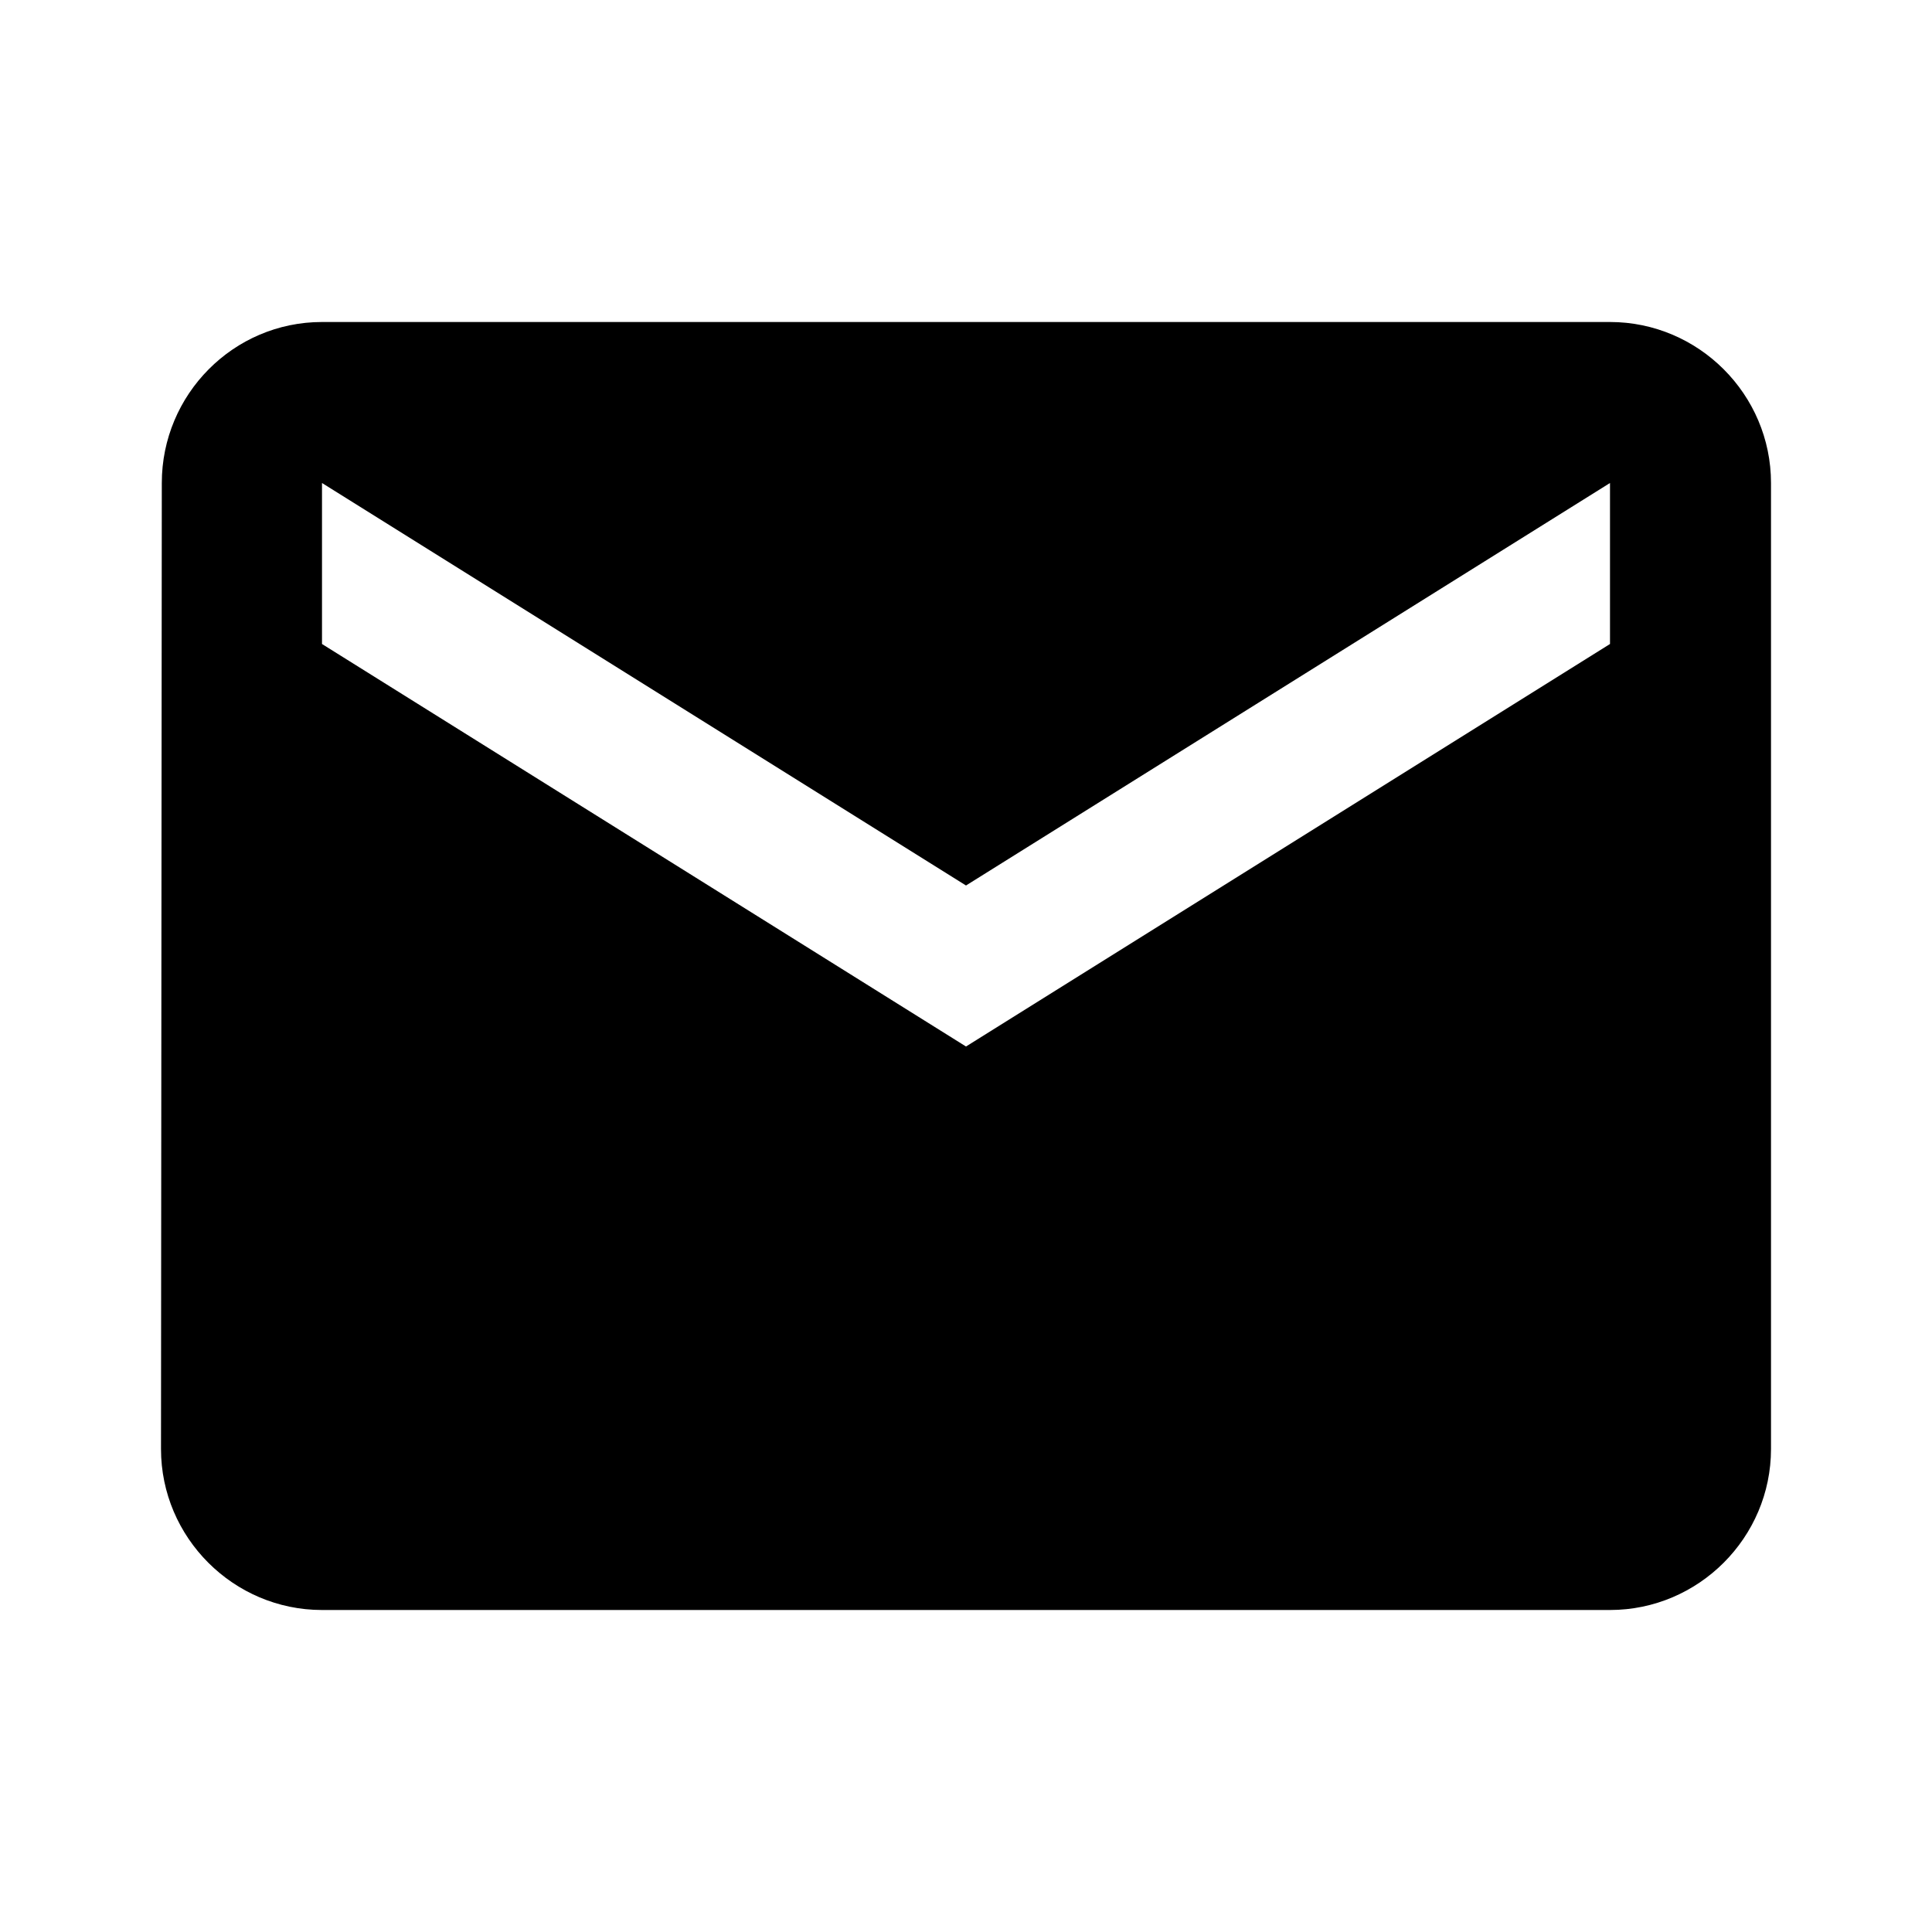
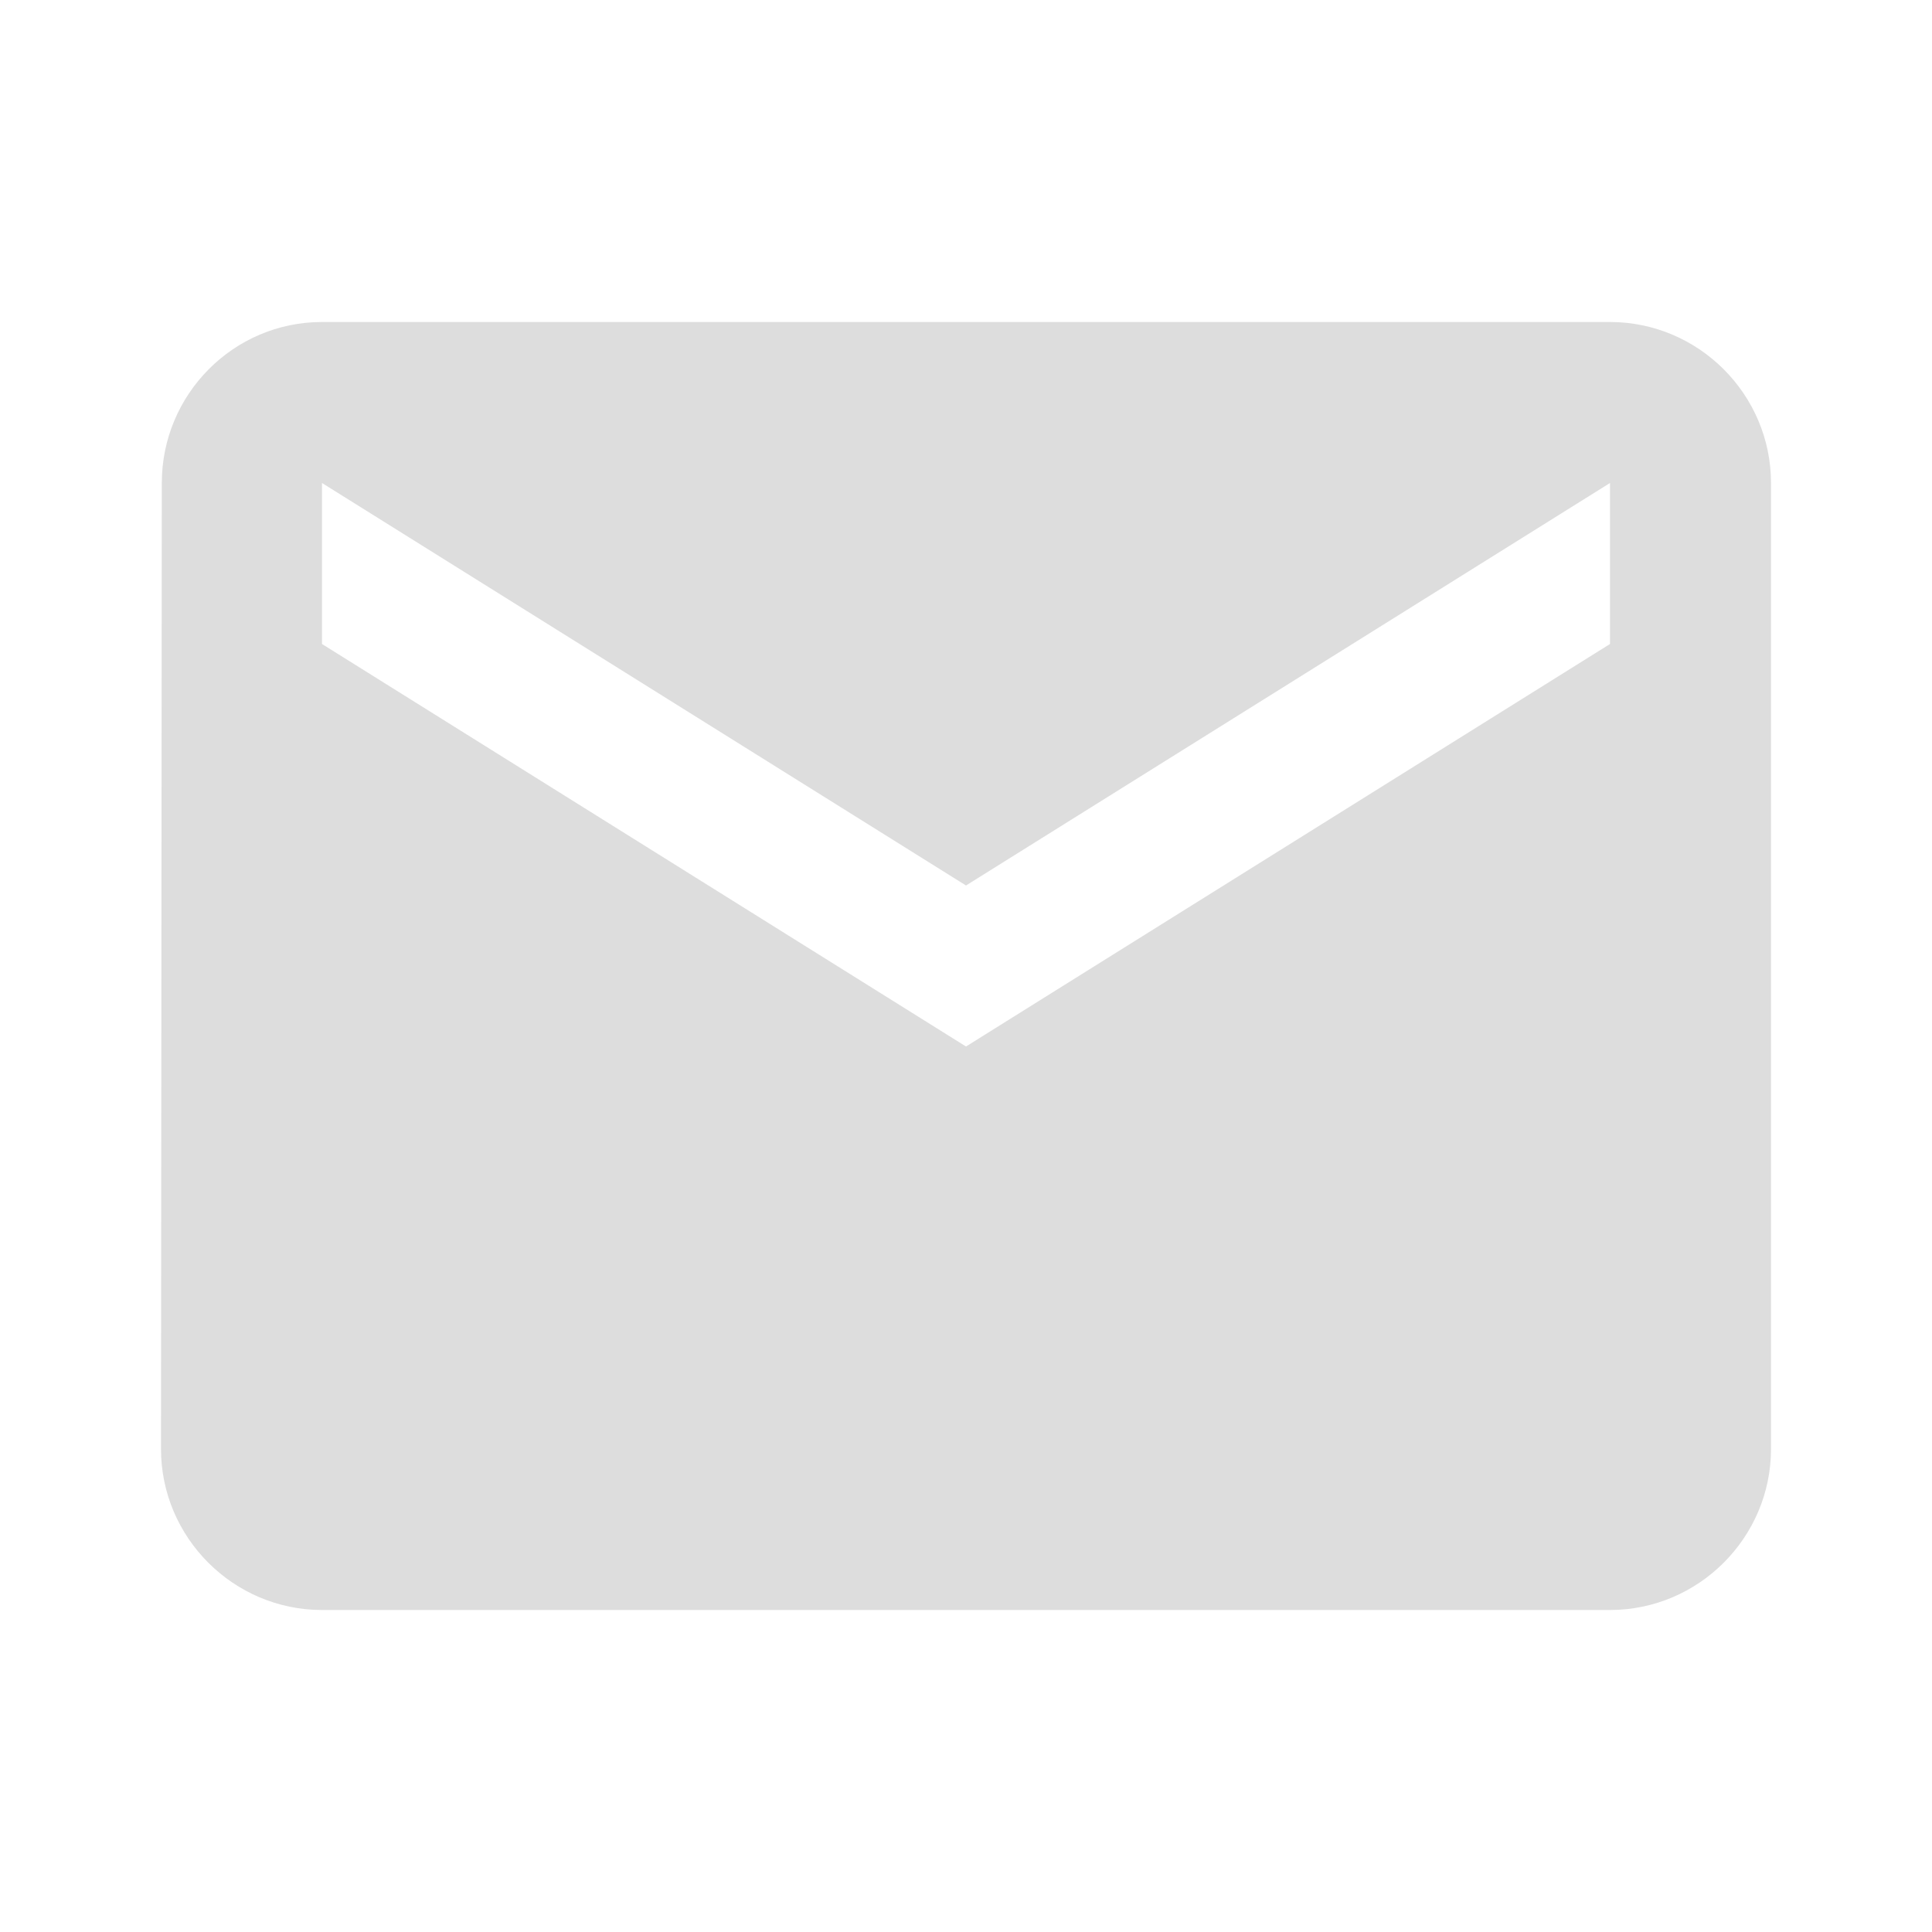
<svg xmlns="http://www.w3.org/2000/svg" class="MuiSvgIcon-root" focusable="false" viewBox="0 0 24 24" aria-hidden="true">
-   <path d="M20 4H4c-1.1 0-1.99.9-1.99 2L2 18c0 1.1.9 2 2 2h16c1.1 0 2-.9 2-2V6c0-1.1-.9-2-2-2zm0 4l-8 5-8-5V6l8 5 8-5v2z" />
+   <path fill="#DDDDDD" d="M20 4H4c-1.1 0-1.99.9-1.99 2L2 18c0 1.1.9 2 2 2h16c1.1 0 2-.9 2-2V6c0-1.1-.9-2-2-2zm0 4l-8 5-8-5V6l8 5 8-5v2z" />
</svg>
